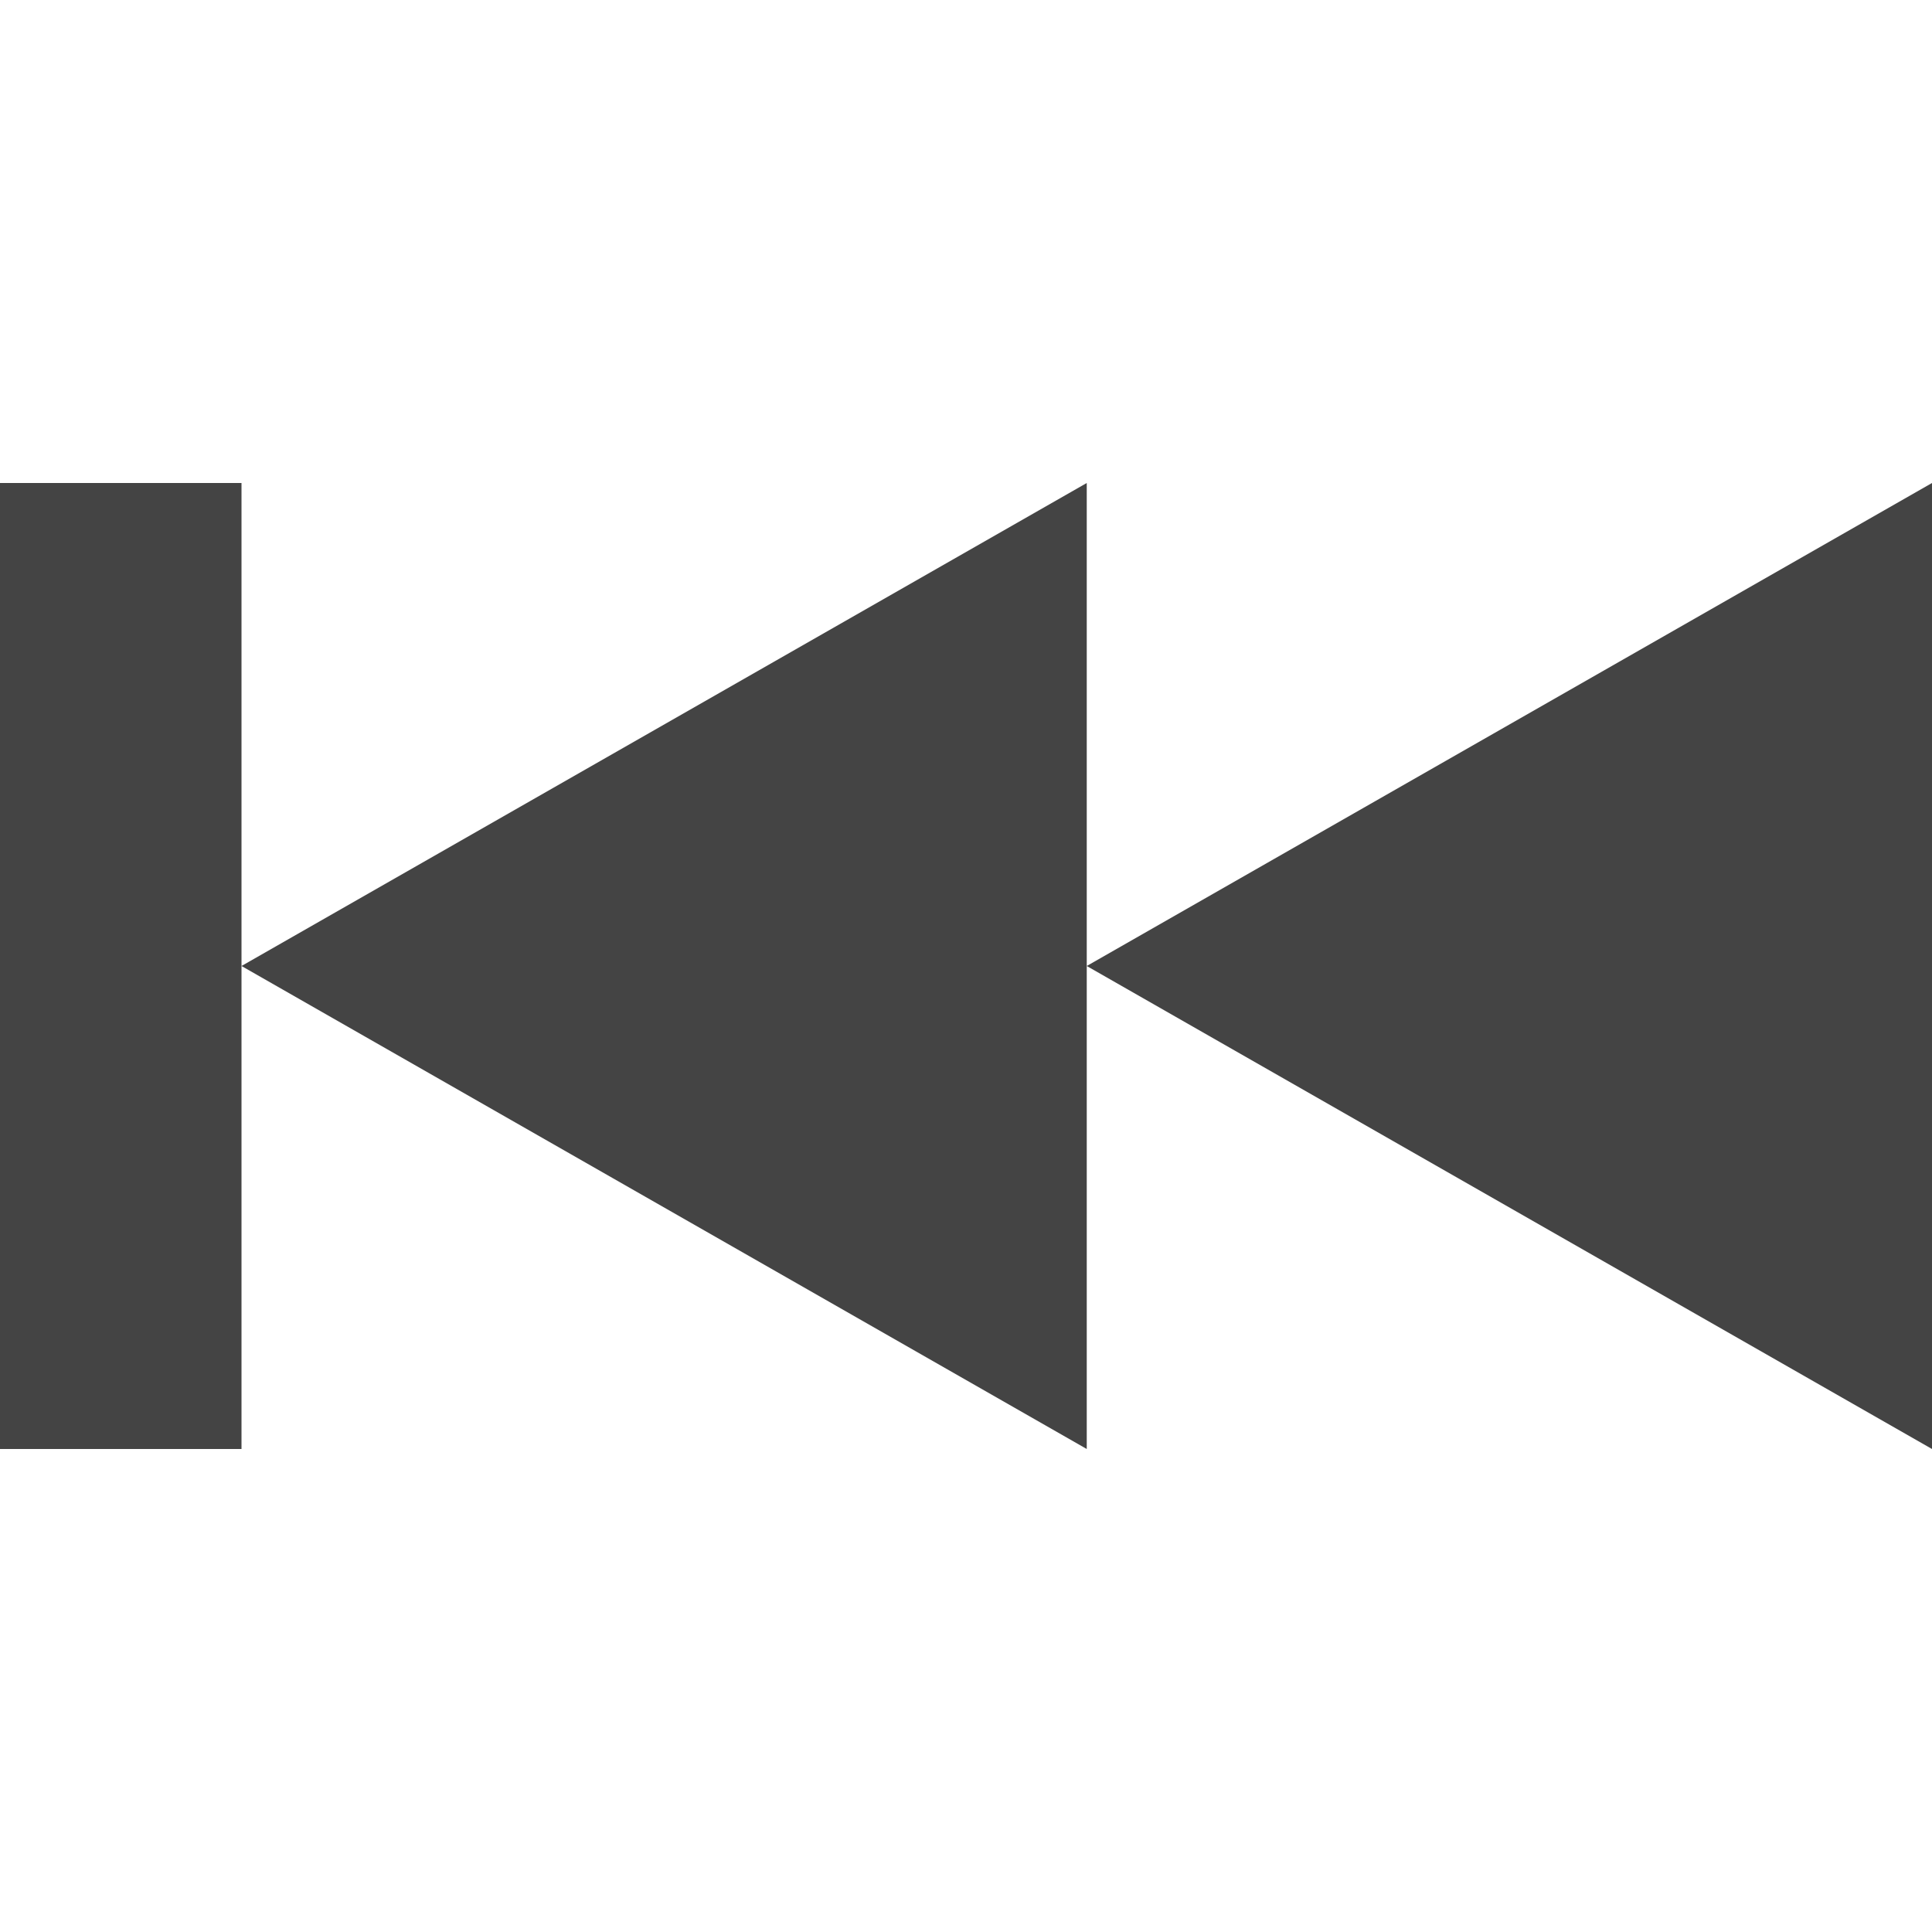
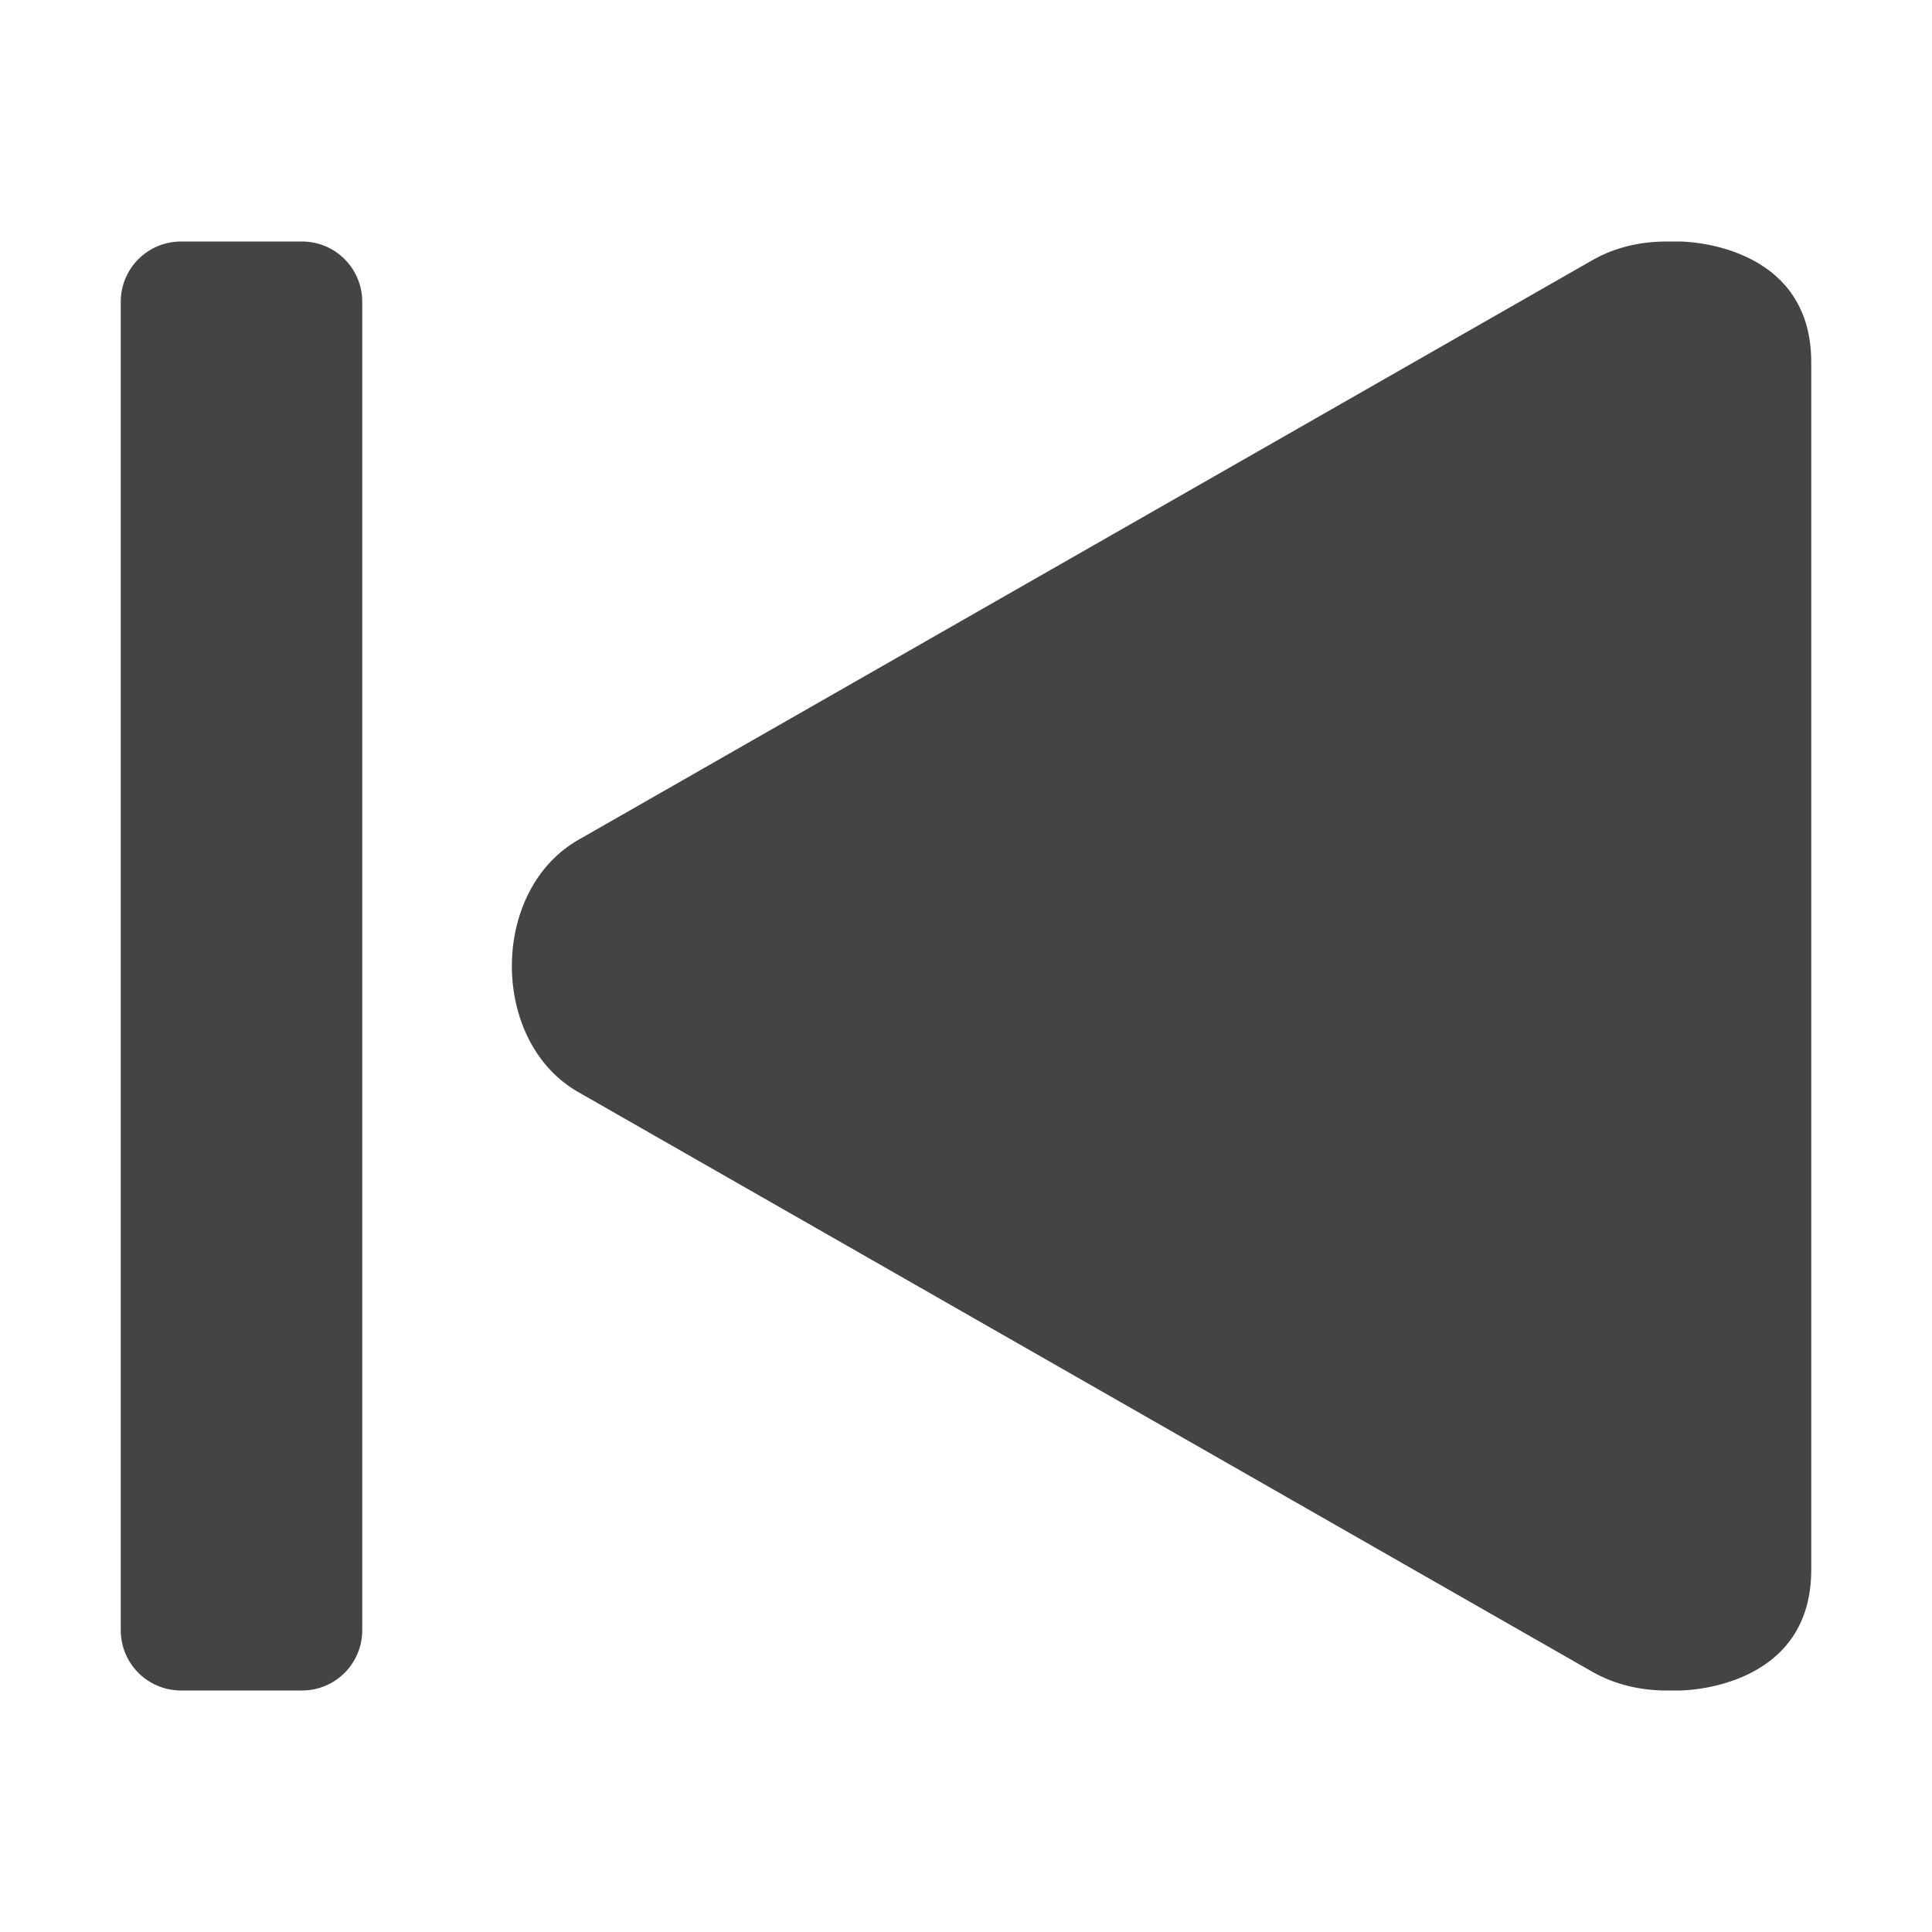
- <svg xmlns="http://www.w3.org/2000/svg" width="16" height="16" viewBox="0 0 16 16">
-   <defs>
-     <style id="current-color-scheme" type="text/css">
-    .ColorScheme-Text { color:#444444; } .ColorScheme-Highlight { color:#4285f4; }
-   </style>
-   </defs>
-   <path style="fill:currentColor" class="ColorScheme-Text" d="M 0 4 L 0 12 L 2 12 L 2 8 L 2 4 L 0 4 z M 2 8 L 9 12 L 9 8 L 9 4 L 2 8 z M 9 8 L 16 12 L 16 4 L 9 8 z" />
+ <svg xmlns="http://www.w3.org/2000/svg" height="16px" viewBox="0 0 16 16" width="16px" version="1.1" id="svg8">
+   <defs id="defs12" />
+   <g fill="#2e3436" id="g6" style="fill:#444444;fill-opacity:1">
+     <path d="m 15 3 v 10 c 0 1 -1.086 1 -1.086 1 h -0.113 c -0.211 0 -0.418 -0.047 -0.602 -0.148 l -8.398 -4.801 c -0.375 -0.207 -0.562 -0.629 -0.562 -1.051 s 0.188 -0.844 0.562 -1.051 l 8.398 -4.801 c 0.184 -0.102 0.391 -0.148 0.602 -0.148 h 0.113 s 1.086 0 1.086 1 z m 0 0" id="path2" style="fill:#444444;fill-opacity:1" />
+     <path d="m 1.5 2 h 1 c 0.277 0 0.5 0.223 0.5 0.5 v 11 c 0 0.277 -0.223 0.5 -0.5 0.5 h -1 c -0.277 0 -0.5 -0.223 -0.5 -0.5 v -11 c 0 -0.277 0.223 -0.5 0.5 -0.5 z m 0 0" id="path4" style="fill:#444444;fill-opacity:1" />
+   </g>
</svg>
